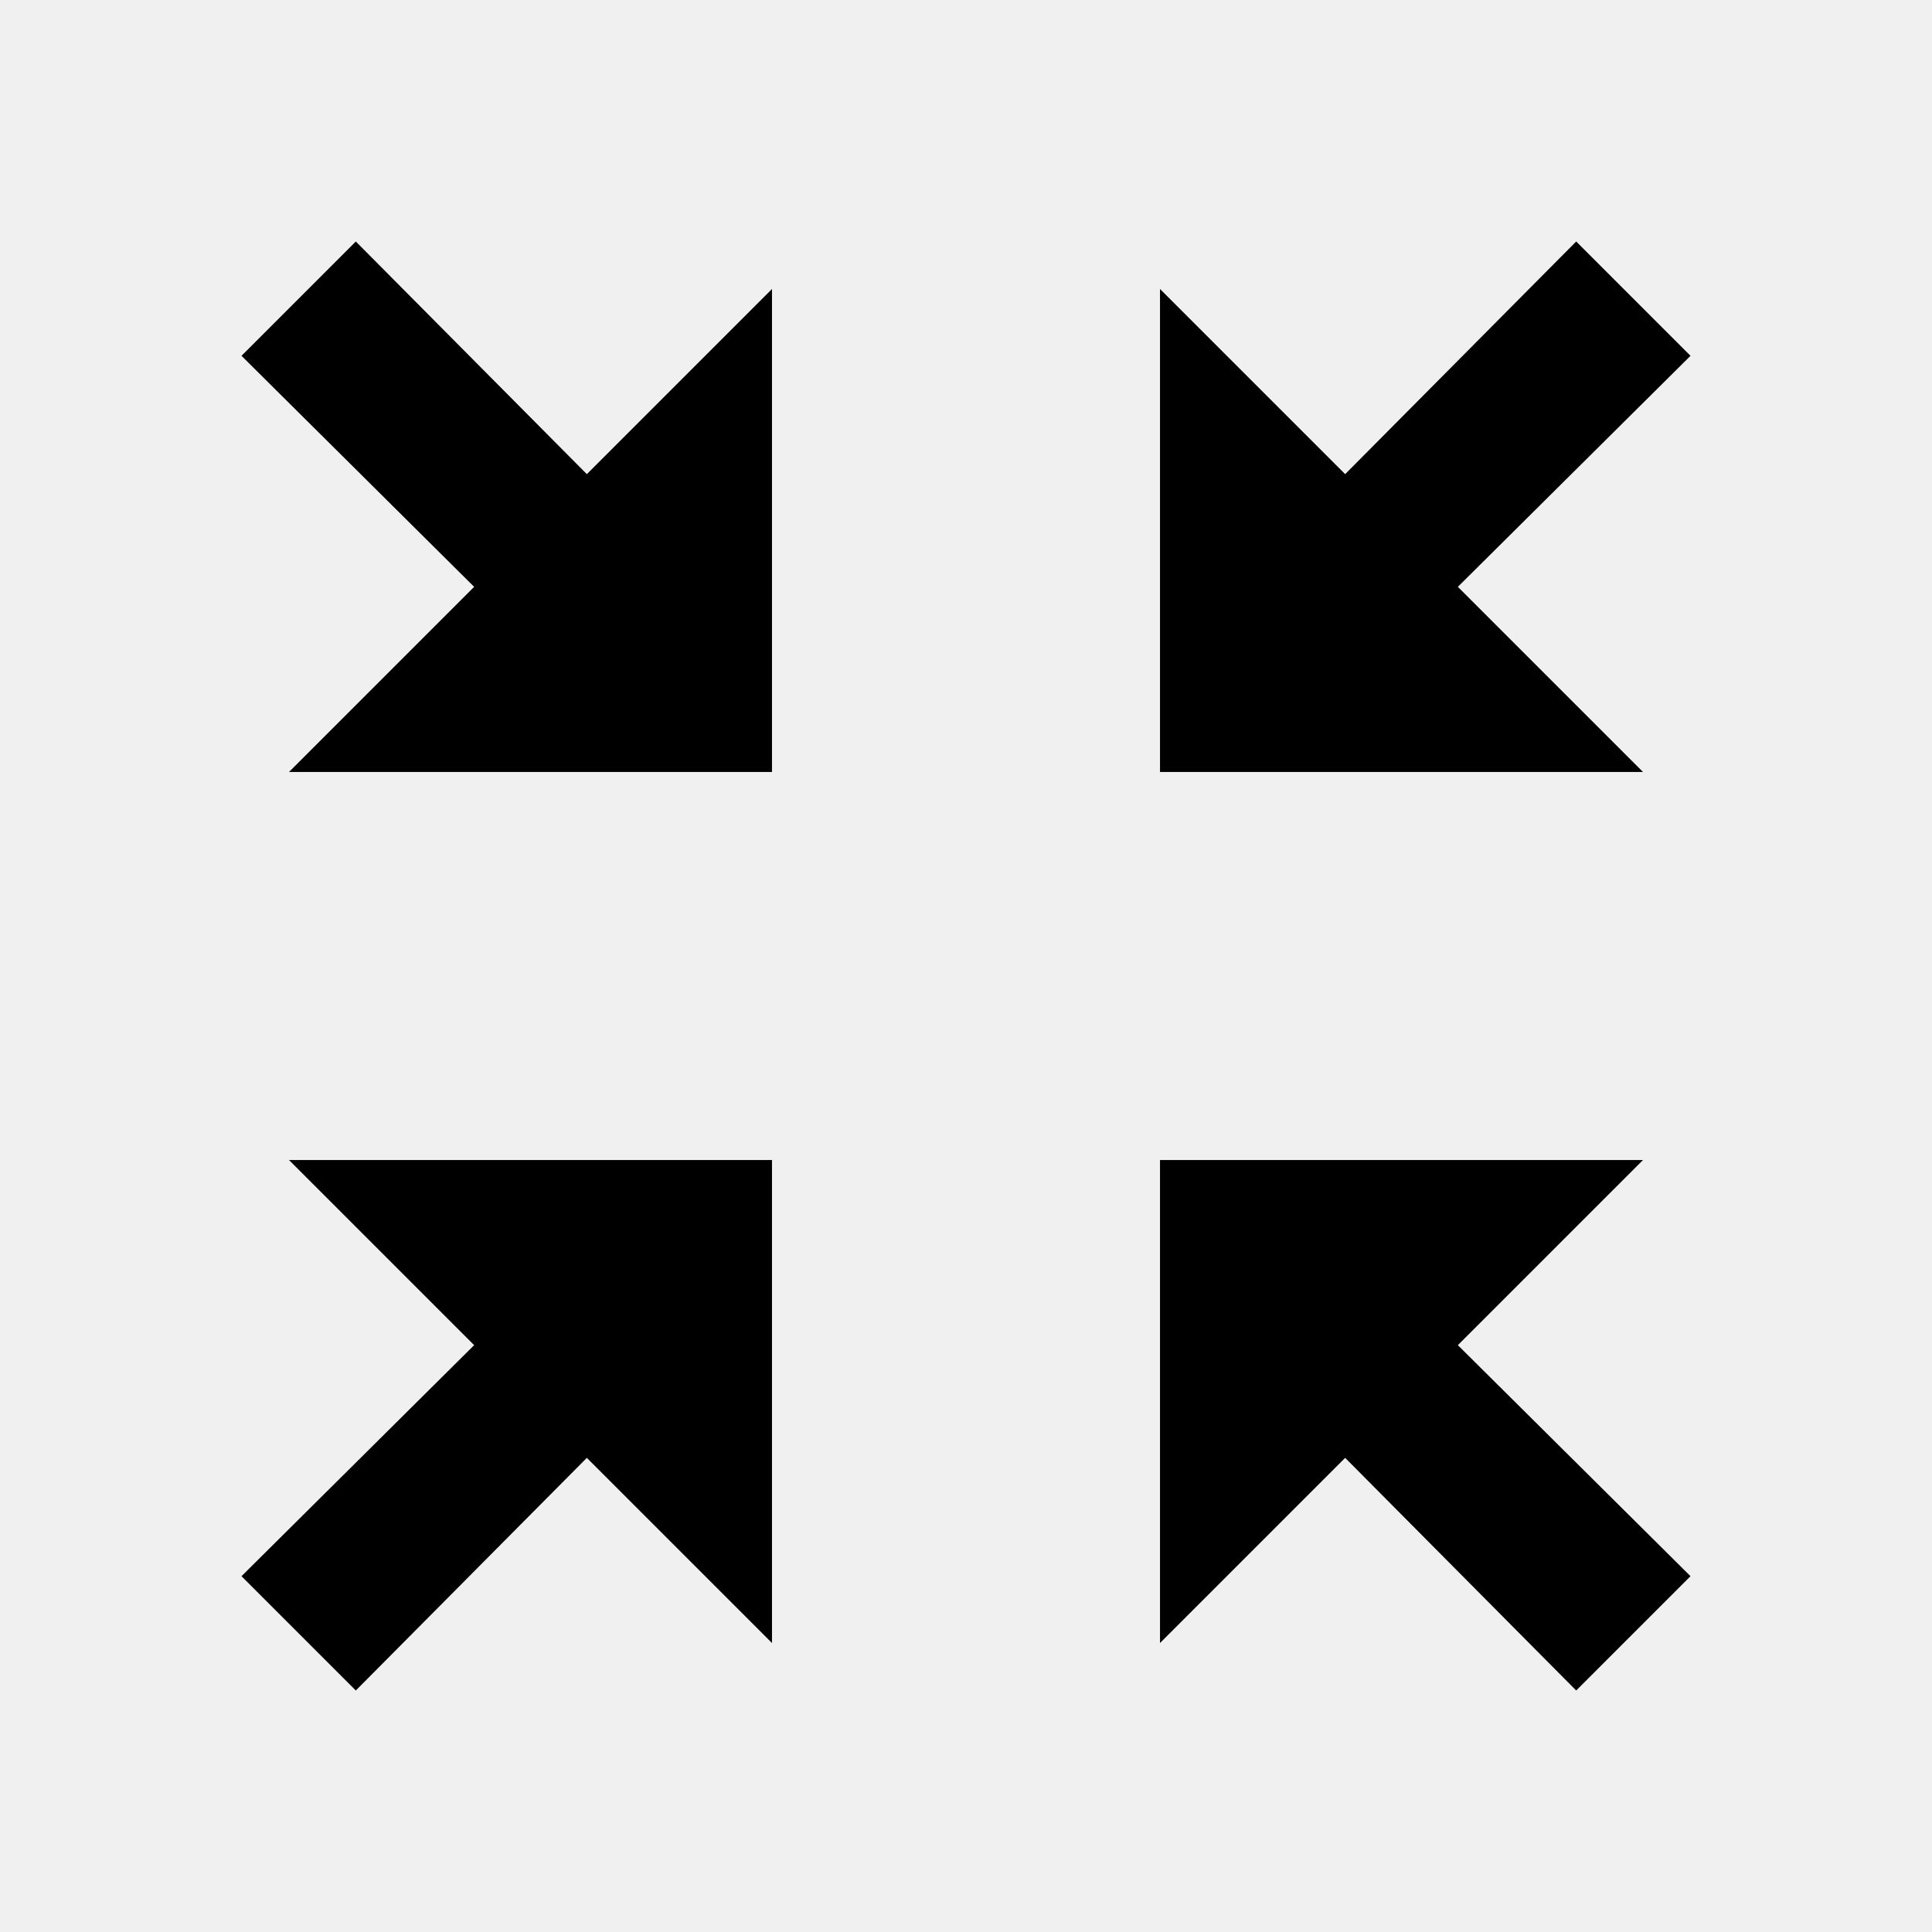
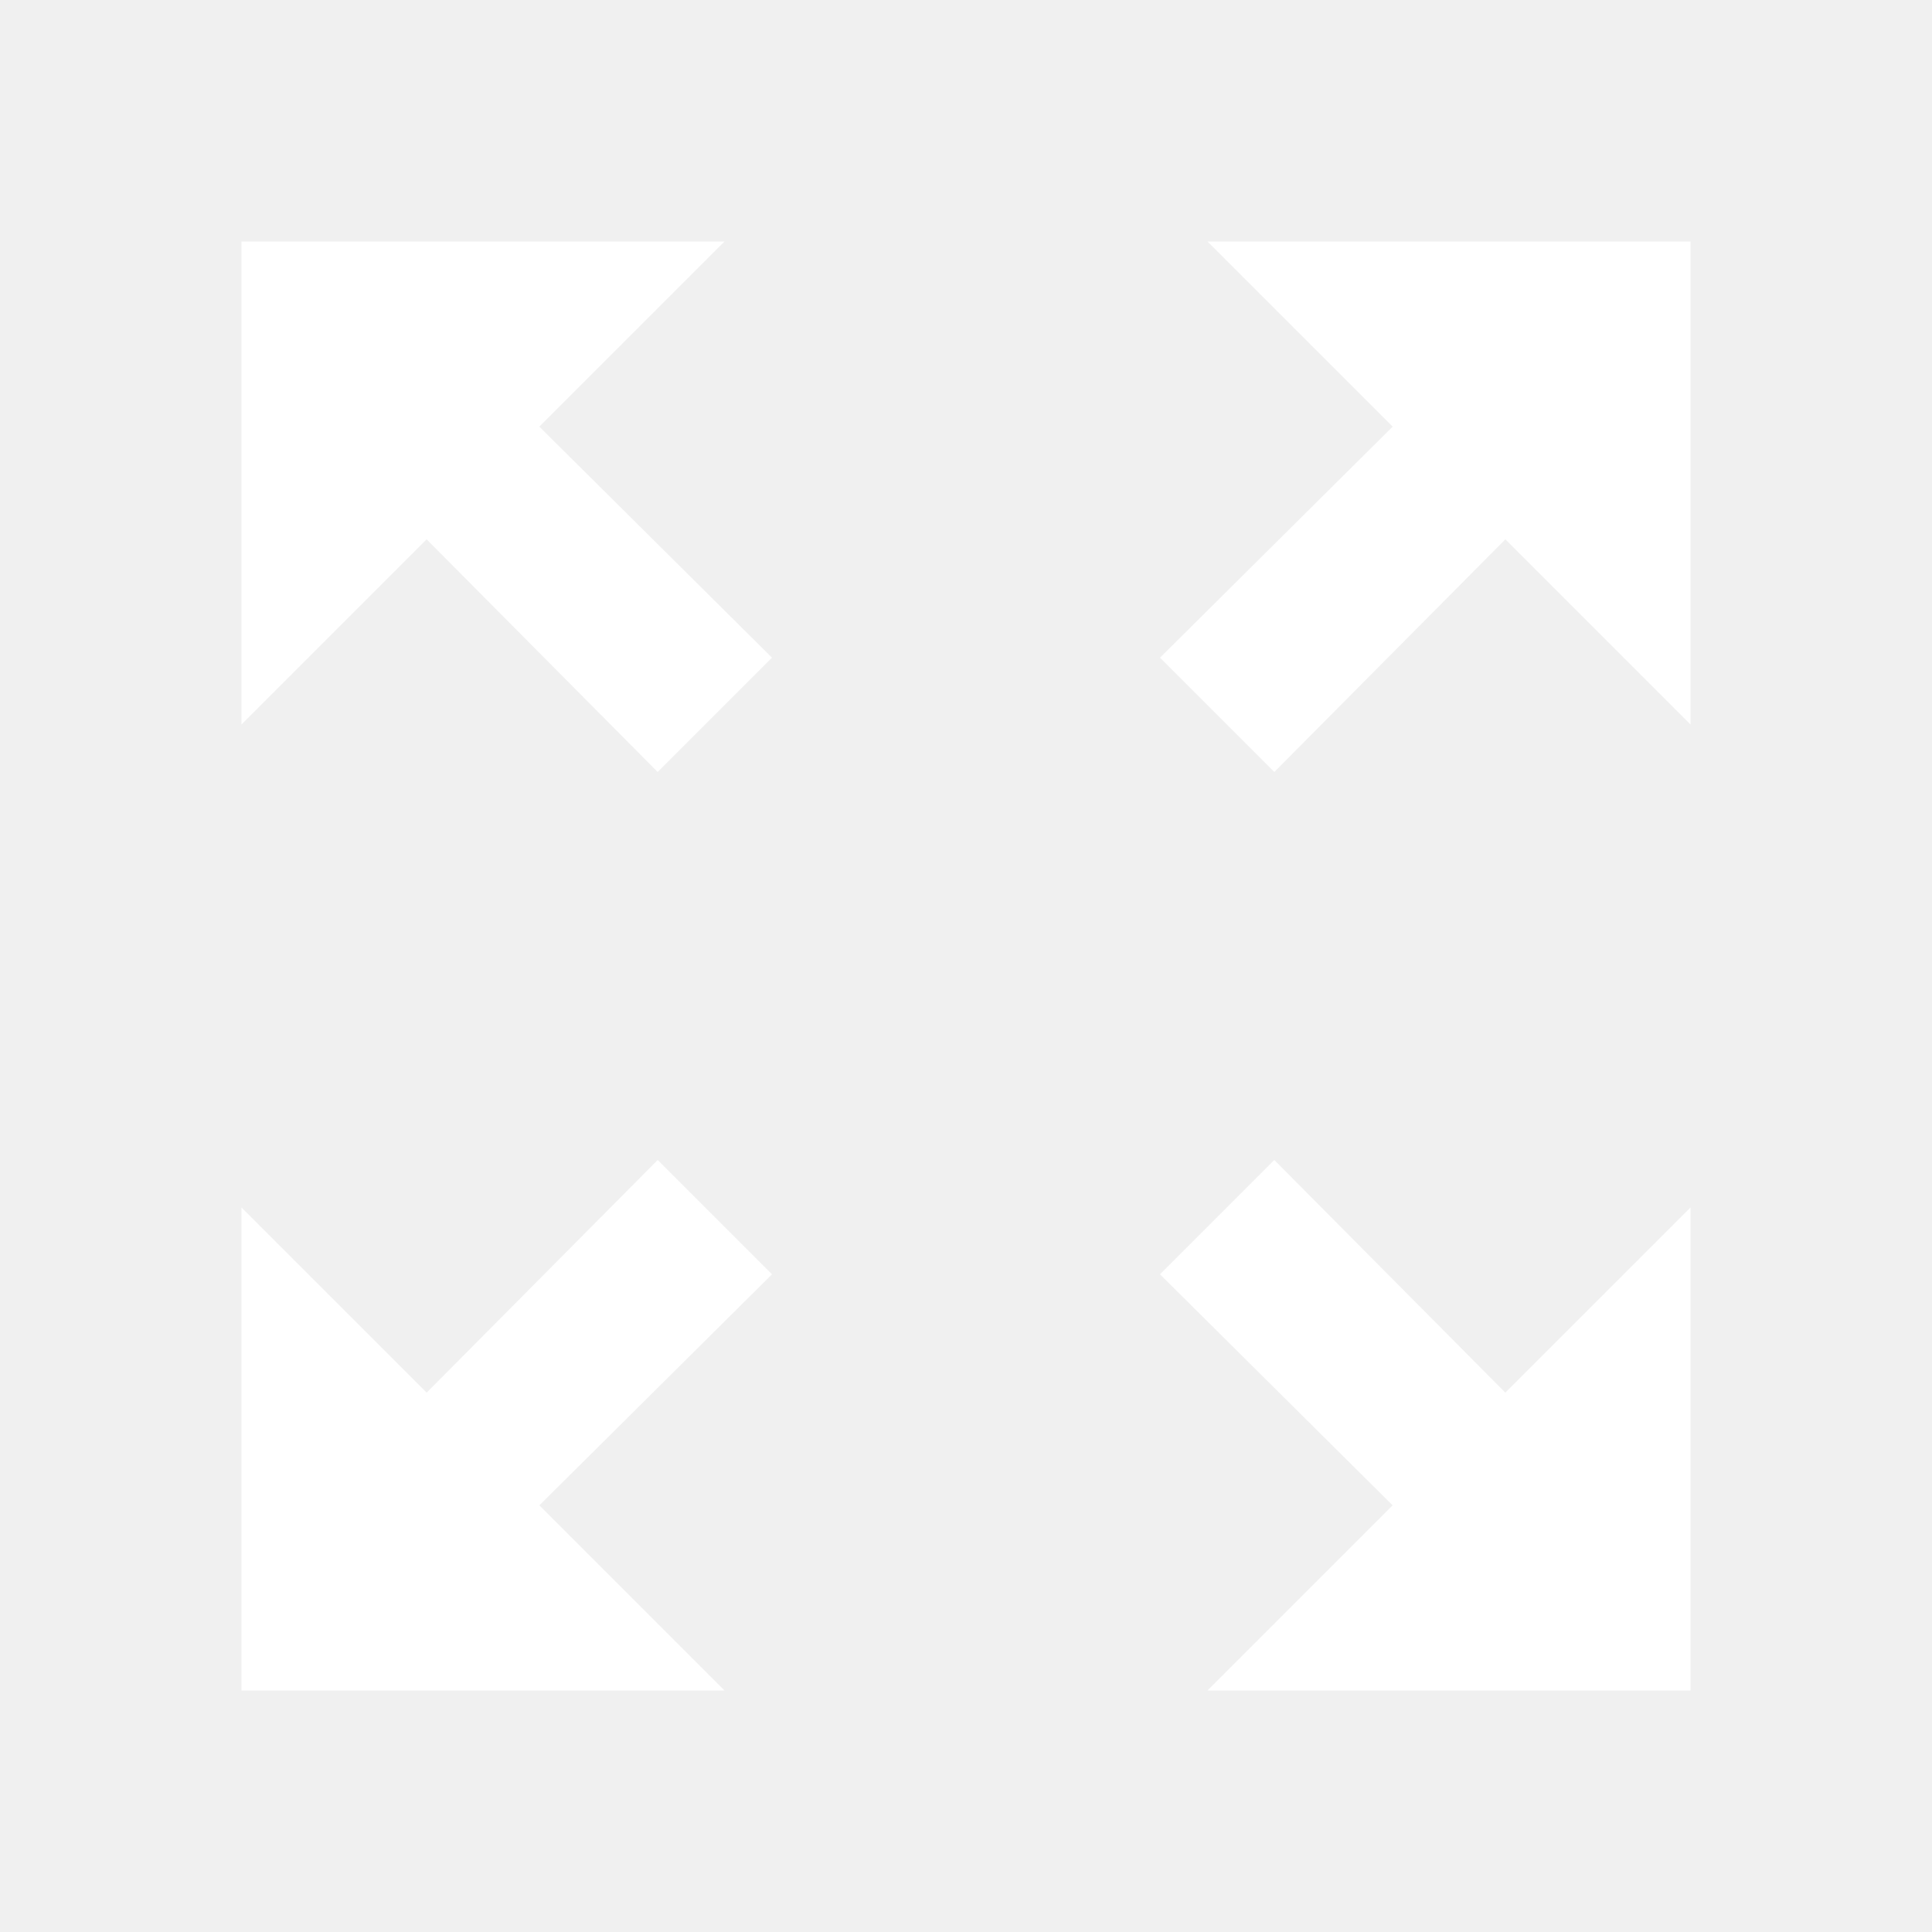
<svg xmlns="http://www.w3.org/2000/svg" width="24" height="24" viewBox="0 0 24 24">
  <g fill="none" fill-rule="evenodd">
+     <path d="M15 3l2.3 2.3-2.89 2.87 1.42 1.42L18.7 6.7 21 9V3h-6zM3 3v6l2.3-2.3 2.87 2.89 1.42-1.42L6.7 5.3 9 3H3zm11.41 12.83l2.89 2.87L15 21h6v-6l-2.3 2.3-2.87-2.89-1.42 1.42zM5.3 17.3L3 15v6h6l-2.3-2.3 2.89-2.87-1.42-1.42L5.3 17.3z" fill="#fff" />
    <path d="M0 0h24v24H0z" />
-     <path d="M19.58 3l-2.87 2.89-2.3-2.3v6h6l-2.3-2.3L21 4.42 19.58 3zM4.42 3L3 4.42l2.89 2.87-2.3 2.3h6v-6l-2.3 2.3L4.42 3zm9.99 11.41v6l2.3-2.3L19.58 21 21 19.58l-2.89-2.87 2.3-2.3h-6zm-10.82 0l2.3 2.3L3 19.58 4.42 21l2.87-2.89 2.3 2.3v-6h-6z" fill="#000" />
  </g>
</svg>
